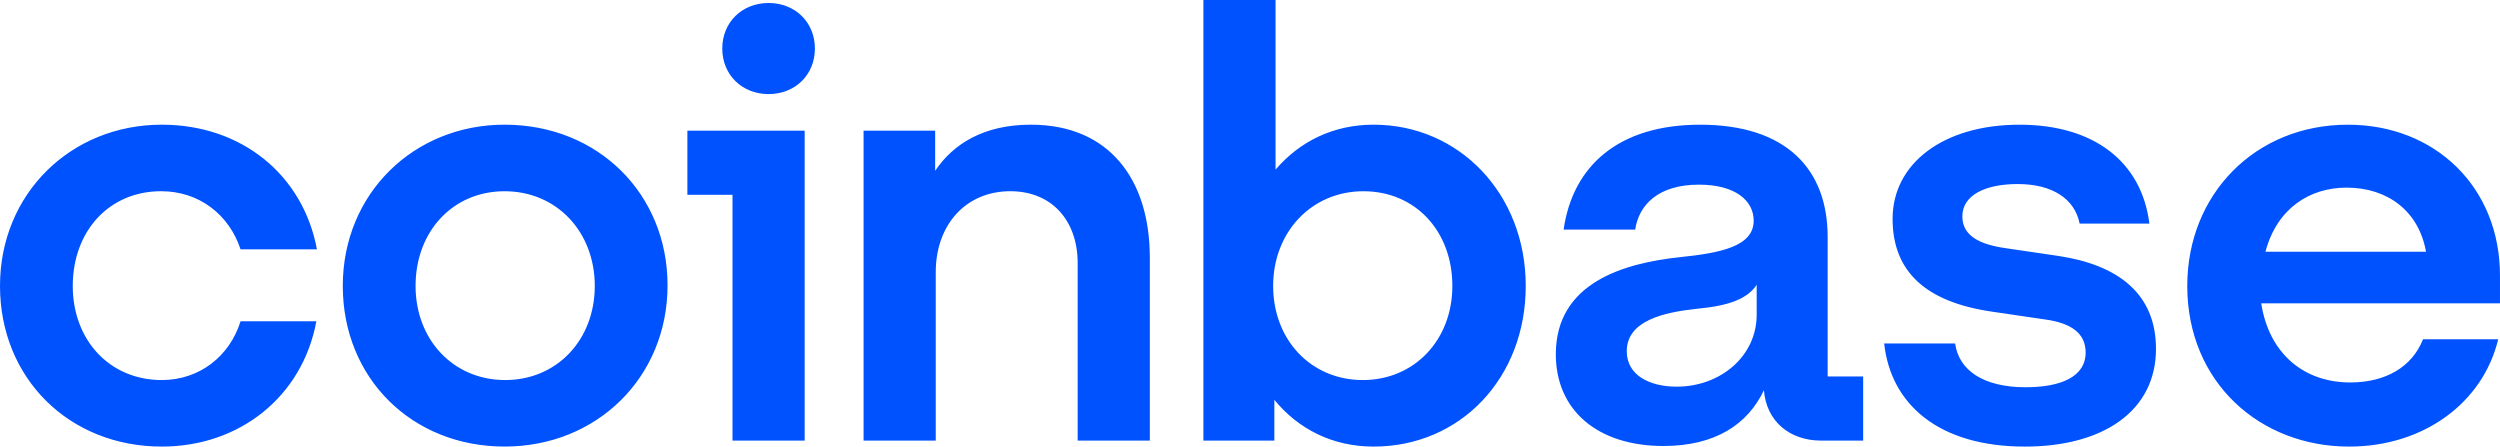
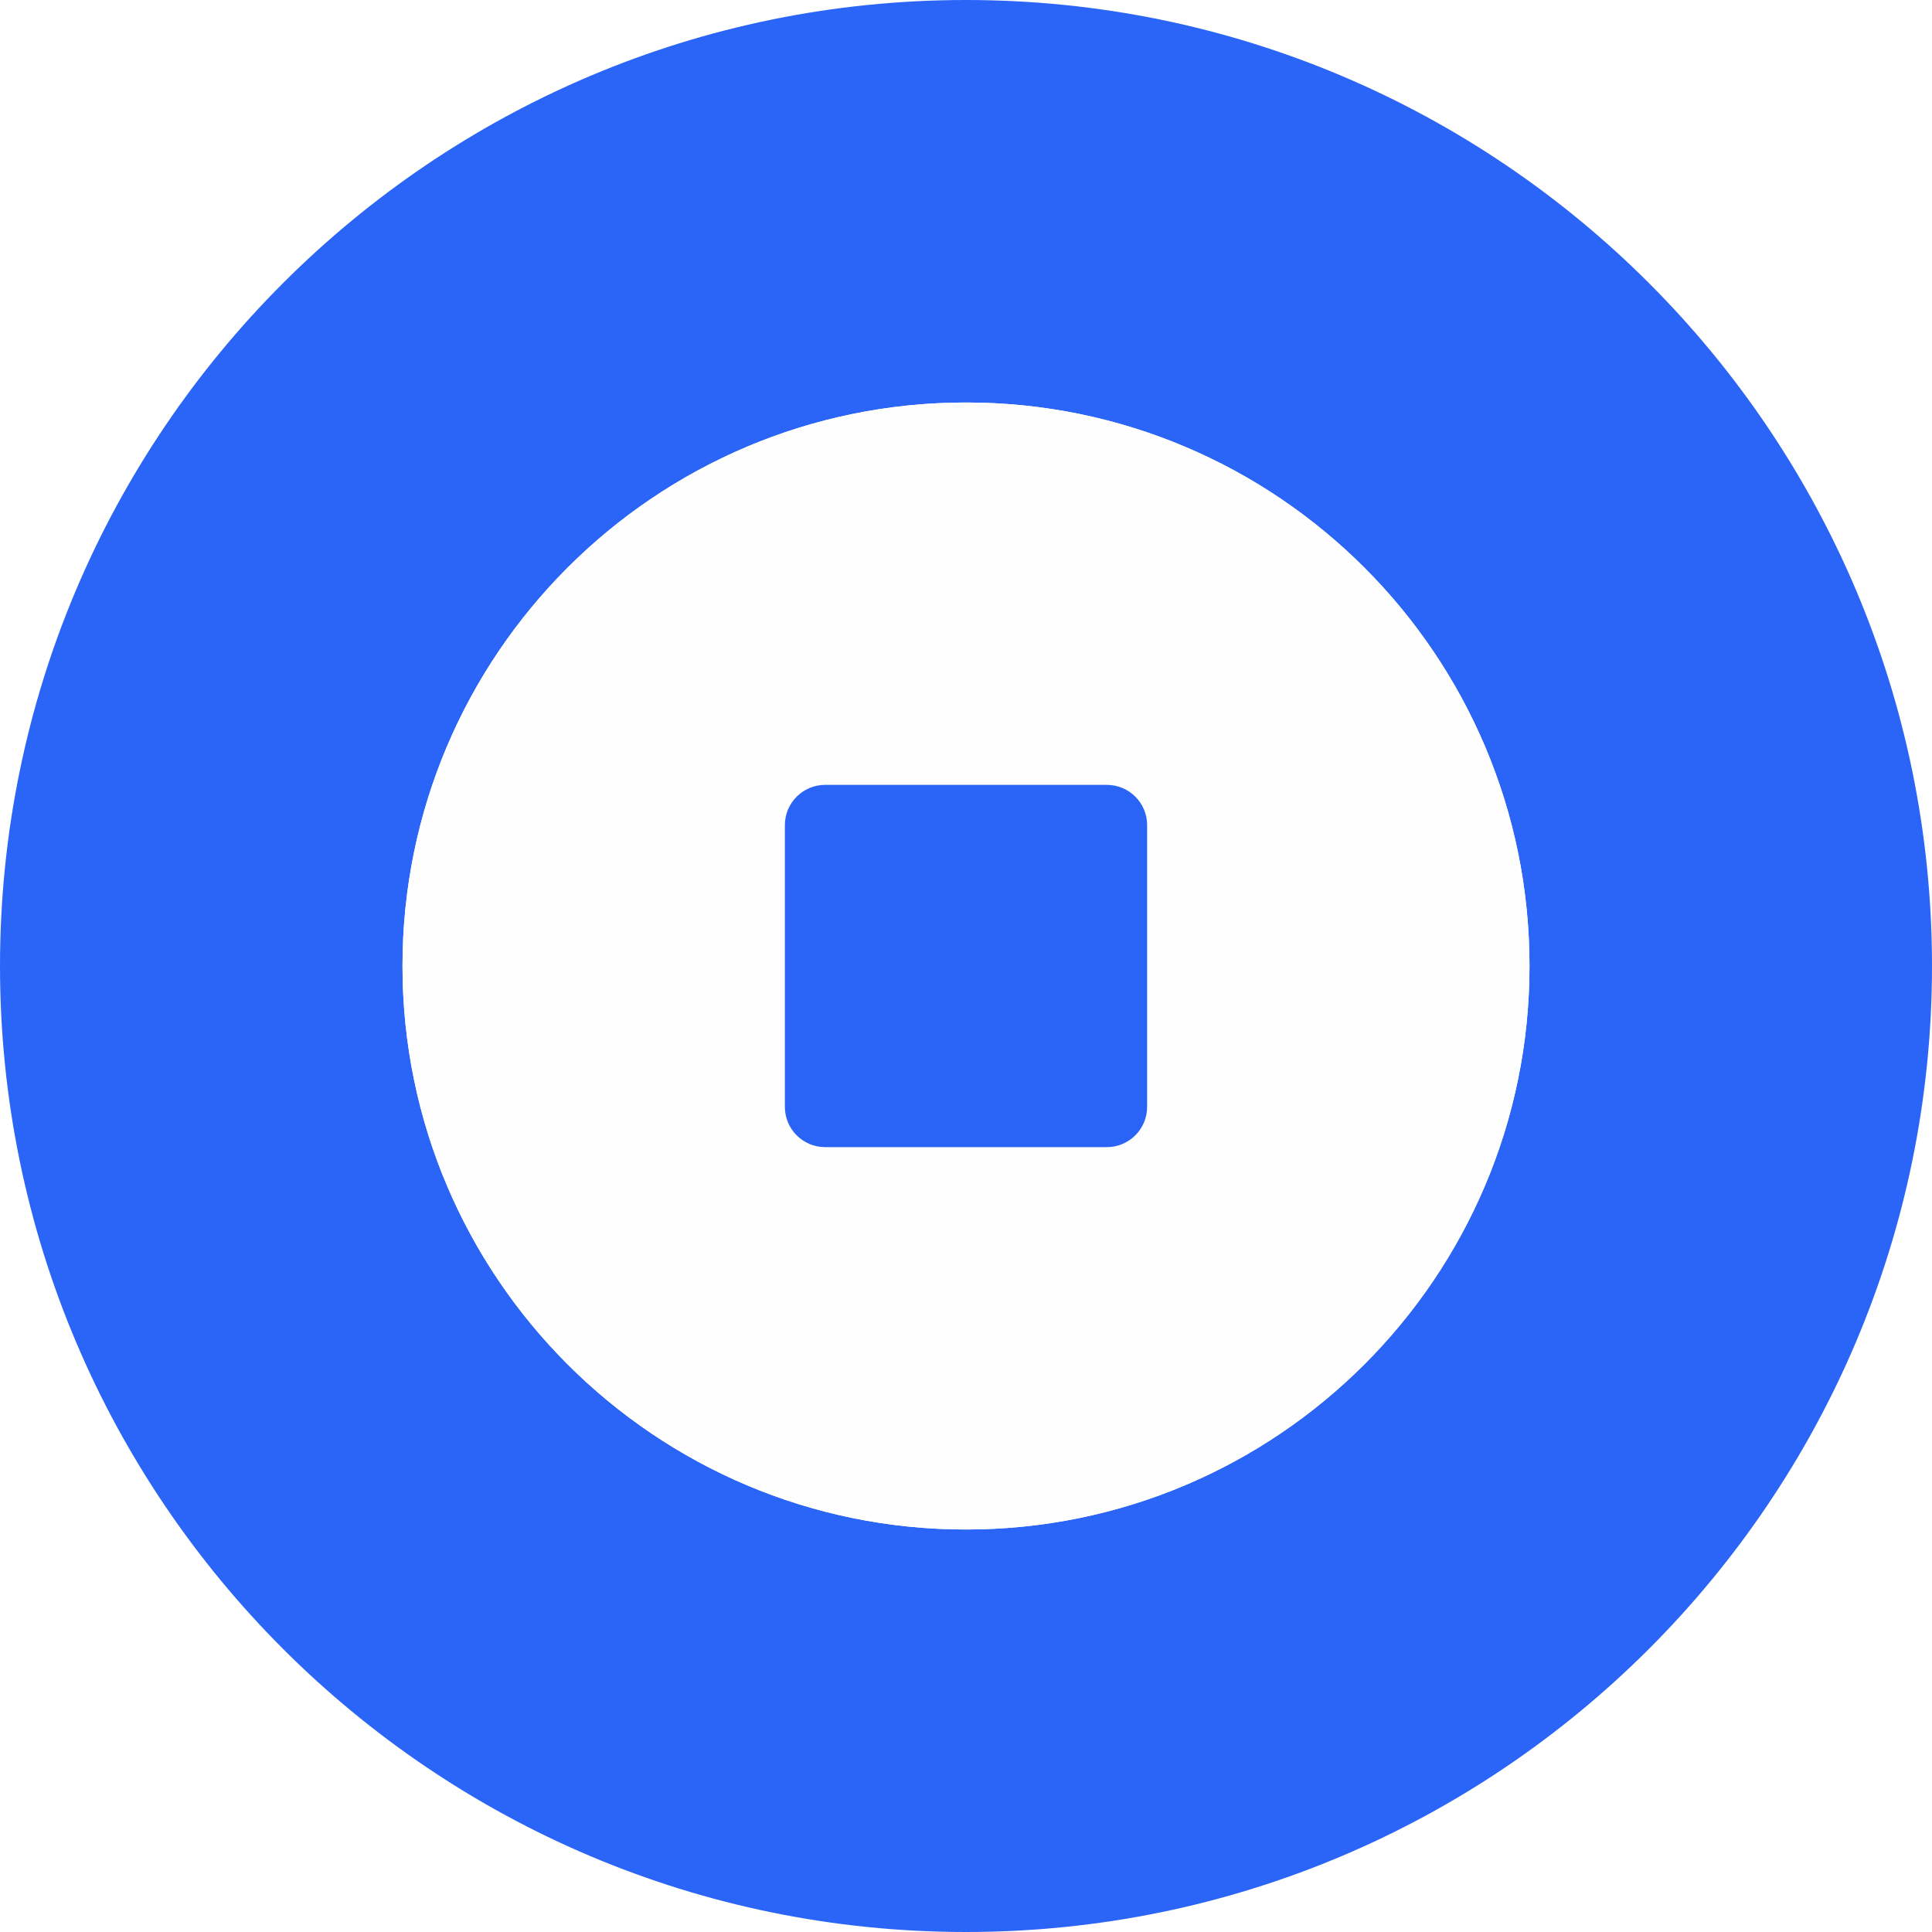
- <svg xmlns="http://www.w3.org/2000/svg" version="1.1" id="Layer_1" x="0px" y="0px" viewBox="0 0 1101.64 196.79" style="enable-background:new 0 0 1101.64 196.79;" xml:space="preserve">
-   <style type="text/css">
- 	.st0{fill:#0052FF;}
- </style>
-   <path class="st0" d="M222.34,54.94c-40.02,0-71.29,30.38-71.29,71.05s30.48,70.79,71.29,70.79c40.81,0,71.82-30.64,71.82-71.05  C294.16,85.58,263.68,54.94,222.34,54.94z M222.61,167.47c-22.79,0-39.49-17.7-39.49-41.47c0-24.04,16.43-41.73,39.22-41.73  c23.06,0,39.75,17.96,39.75,41.73S245.4,167.47,222.61,167.47z M302.9,85.85h19.88v108.3h31.8V57.58H302.9V85.85z M71.02,84.26  c16.7,0,29.95,10.3,34.98,25.62h33.66c-6.1-32.75-33.13-54.94-68.37-54.94C31.27,54.94,0,85.32,0,126s30.48,70.79,71.29,70.79  c34.45,0,62.01-22.19,68.11-55.21H106c-4.77,15.32-18.02,25.89-34.72,25.89c-23.06,0-39.22-17.7-39.22-41.47  C32.07,101.96,47.97,84.26,71.02,84.26z M907.12,112.79l-23.32-3.43c-11.13-1.58-19.08-5.28-19.08-14  c0-9.51,10.34-14.26,24.38-14.26c15.37,0,25.18,6.6,27.3,17.43h30.74c-3.45-27.47-24.65-43.58-57.24-43.58  c-33.66,0-55.92,17.17-55.92,41.47c0,23.24,14.58,36.72,43.99,40.94l23.32,3.43c11.4,1.58,17.76,6.08,17.76,14.53  c0,10.83-11.13,15.32-26.5,15.32c-18.82,0-29.42-7.66-31.01-19.28h-31.27c2.92,26.68,23.85,45.43,62.01,45.43  c34.72,0,57.77-15.85,57.77-43.06C950.05,129.43,933.36,116.75,907.12,112.79z M338.68,1.32c-11.66,0-20.41,8.45-20.41,20.07  s8.74,20.07,20.41,20.07c11.66,0,20.41-8.45,20.41-20.07S350.34,1.32,338.68,1.32z M805.36,104.34c0-29.58-18.02-49.39-56.18-49.39  c-36.04,0-56.18,18.23-60.16,46.23h31.54c1.59-10.83,10.07-19.81,28.09-19.81c16.17,0,24.12,7.13,24.12,15.85  c0,11.36-14.58,14.26-32.6,16.11c-24.38,2.64-54.59,11.09-54.59,42.79c0,24.57,18.29,40.41,47.44,40.41  c22.79,0,37.1-9.51,44.26-24.57c1.06,13.47,11.13,22.19,25.18,22.19h18.55v-28.26h-15.64V104.34z M774.09,138.68  c0,18.23-15.9,31.7-35.25,31.7c-11.93,0-22-5.02-22-15.58c0-13.47,16.17-17.17,31.01-18.75c14.31-1.32,22.26-4.49,26.24-10.57  V138.68z M605.28,54.94c-17.76,0-32.6,7.4-43.2,19.81V0h-31.8v194.15h31.27v-17.96c10.6,12.94,25.71,20.6,43.73,20.6  c38.16,0,67.05-30.11,67.05-70.79S642.91,54.94,605.28,54.94z M600.51,167.47c-22.79,0-39.49-17.7-39.49-41.47  s16.96-41.73,39.75-41.73c23.06,0,39.22,17.7,39.22,41.73C639.99,149.77,623.3,167.47,600.51,167.47z M454.22,54.94  c-20.67,0-34.19,8.45-42.14,20.34v-17.7h-31.54v136.56h31.8v-74.22c0-20.87,13.25-35.66,32.86-35.66c18.29,0,29.68,12.94,29.68,31.7  v78.19h31.8v-80.56C506.69,79.24,488.94,54.94,454.22,54.94z M1101.64,121.51c0-39.09-28.62-66.56-67.05-66.56  c-40.81,0-70.76,30.64-70.76,71.05c0,42.53,32.07,70.79,71.29,70.79c33.13,0,59.1-19.55,65.72-47.28h-33.13  c-4.77,12.15-16.43,19.02-32.07,19.02c-20.41,0-35.78-12.68-39.22-34.87h105.21V121.51z M998.28,110.94  c5.04-19.02,19.35-28.26,35.78-28.26c18.02,0,31.8,10.3,34.98,28.26H998.28z" />
+ <svg xmlns="http://www.w3.org/2000/svg" style="isolation:isolate" viewBox="0 0 48 48" width="48pt" height="48pt">
+   <defs>
+     <clipPath id="_clipPath_EPDaLwioT2khK4IfDvUAn3Jy7ig5YmM3">
+       <rect width="48" height="48" />
+     </clipPath>
+   </defs>
+   <g clip-path="url(#_clipPath_EPDaLwioT2khK4IfDvUAn3Jy7ig5YmM3)">
+     <path d=" M 0 24 C 0 10.754 10.754 0 24 0 C 37.246 0 48 10.754 48 24 C 48 37.246 37.246 48 24 48 C 10.754 48 0 37.246 0 24 Z  M 10 24 C 10 16.273 16.273 10 24 10 C 31.727 10 38 16.273 38 24 C 38 31.727 31.727 38 24 38 C 16.273 38 10 31.727 10 24 Z " fill-rule="evenodd" fill="rgb(43,101,247)" />
+     <path d=" M 10 24 C 10 16.273 16.273 10 24 10 C 31.727 10 38 16.273 38 24 C 38 31.727 31.727 38 24 38 C 16.273 38 10 31.727 10 24 Z " fill="rgb(255,254,254)" />
+     <path d=" M 20.5 19.5 L 27.5 19.5 C 28.052 19.5 28.5 19.948 28.5 20.5 L 28.5 27.5 C 28.5 28.052 28.052 28.5 27.5 28.5 L 20.5 28.5 C 19.948 28.5 19.5 28.052 19.5 27.5 L 19.5 20.5 C 19.5 19.948 19.948 19.5 20.5 19.5 Z " fill="rgb(42,100,247)" />
+   </g>
</svg>
